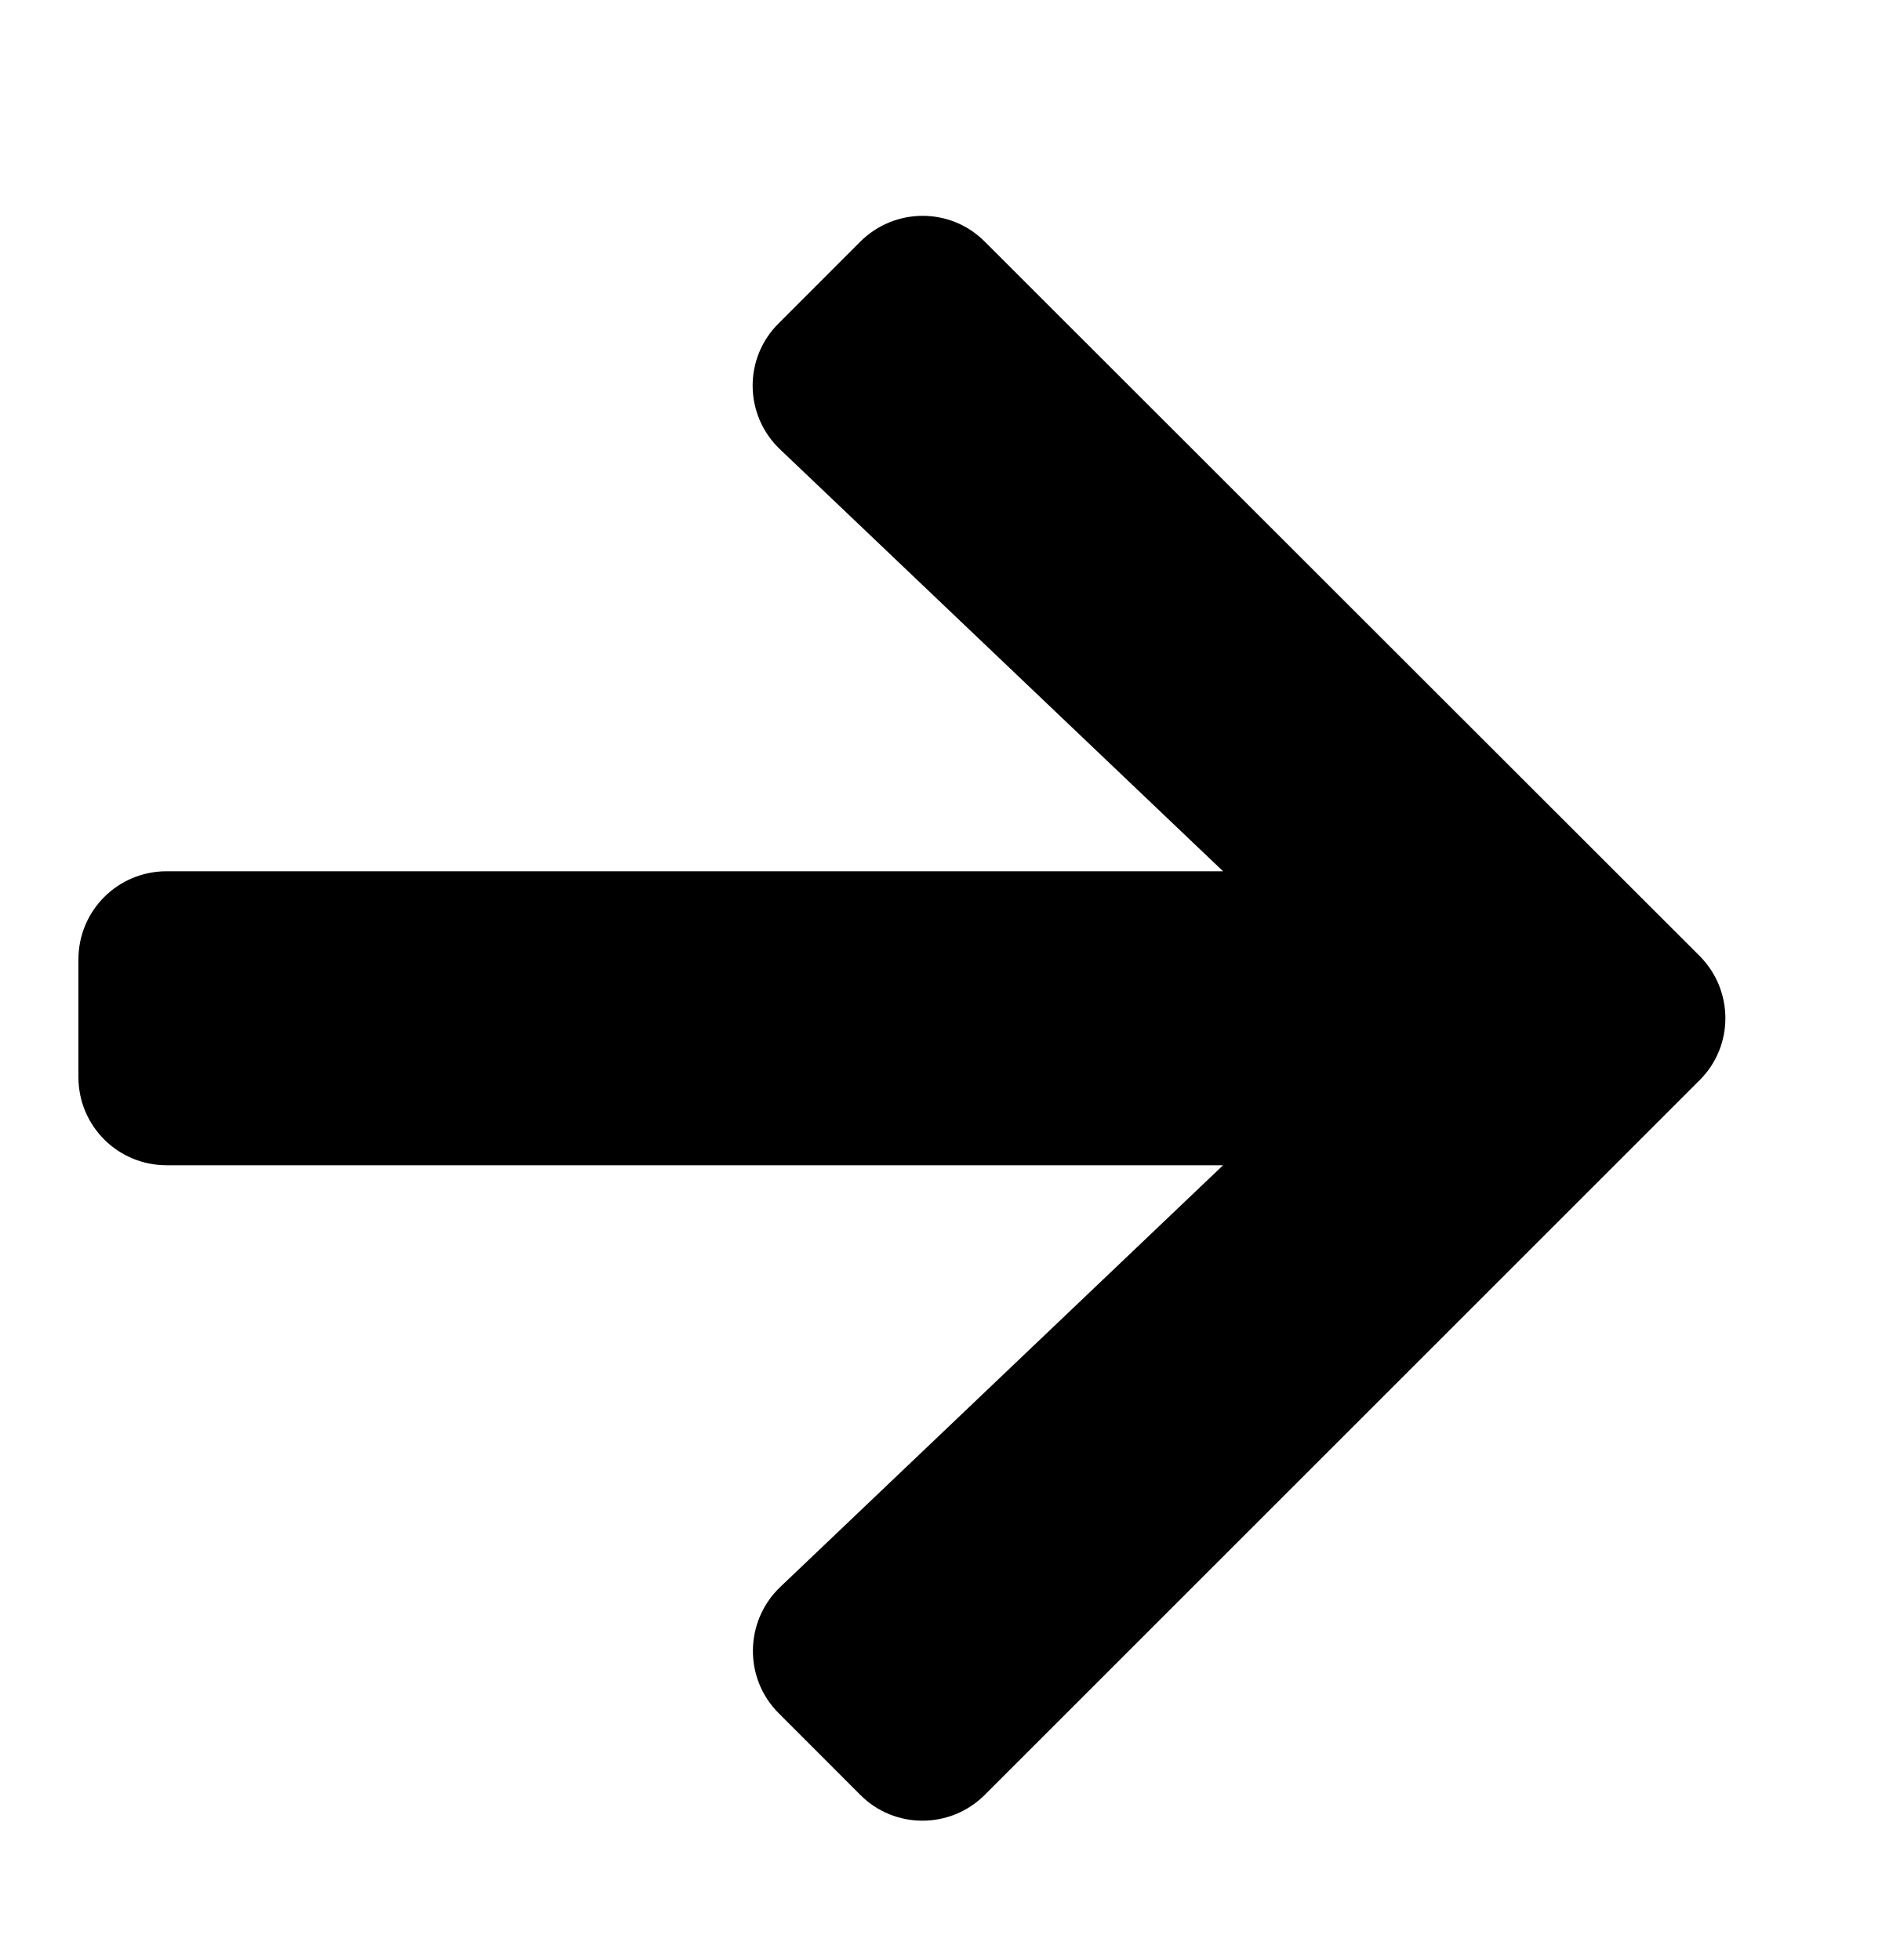
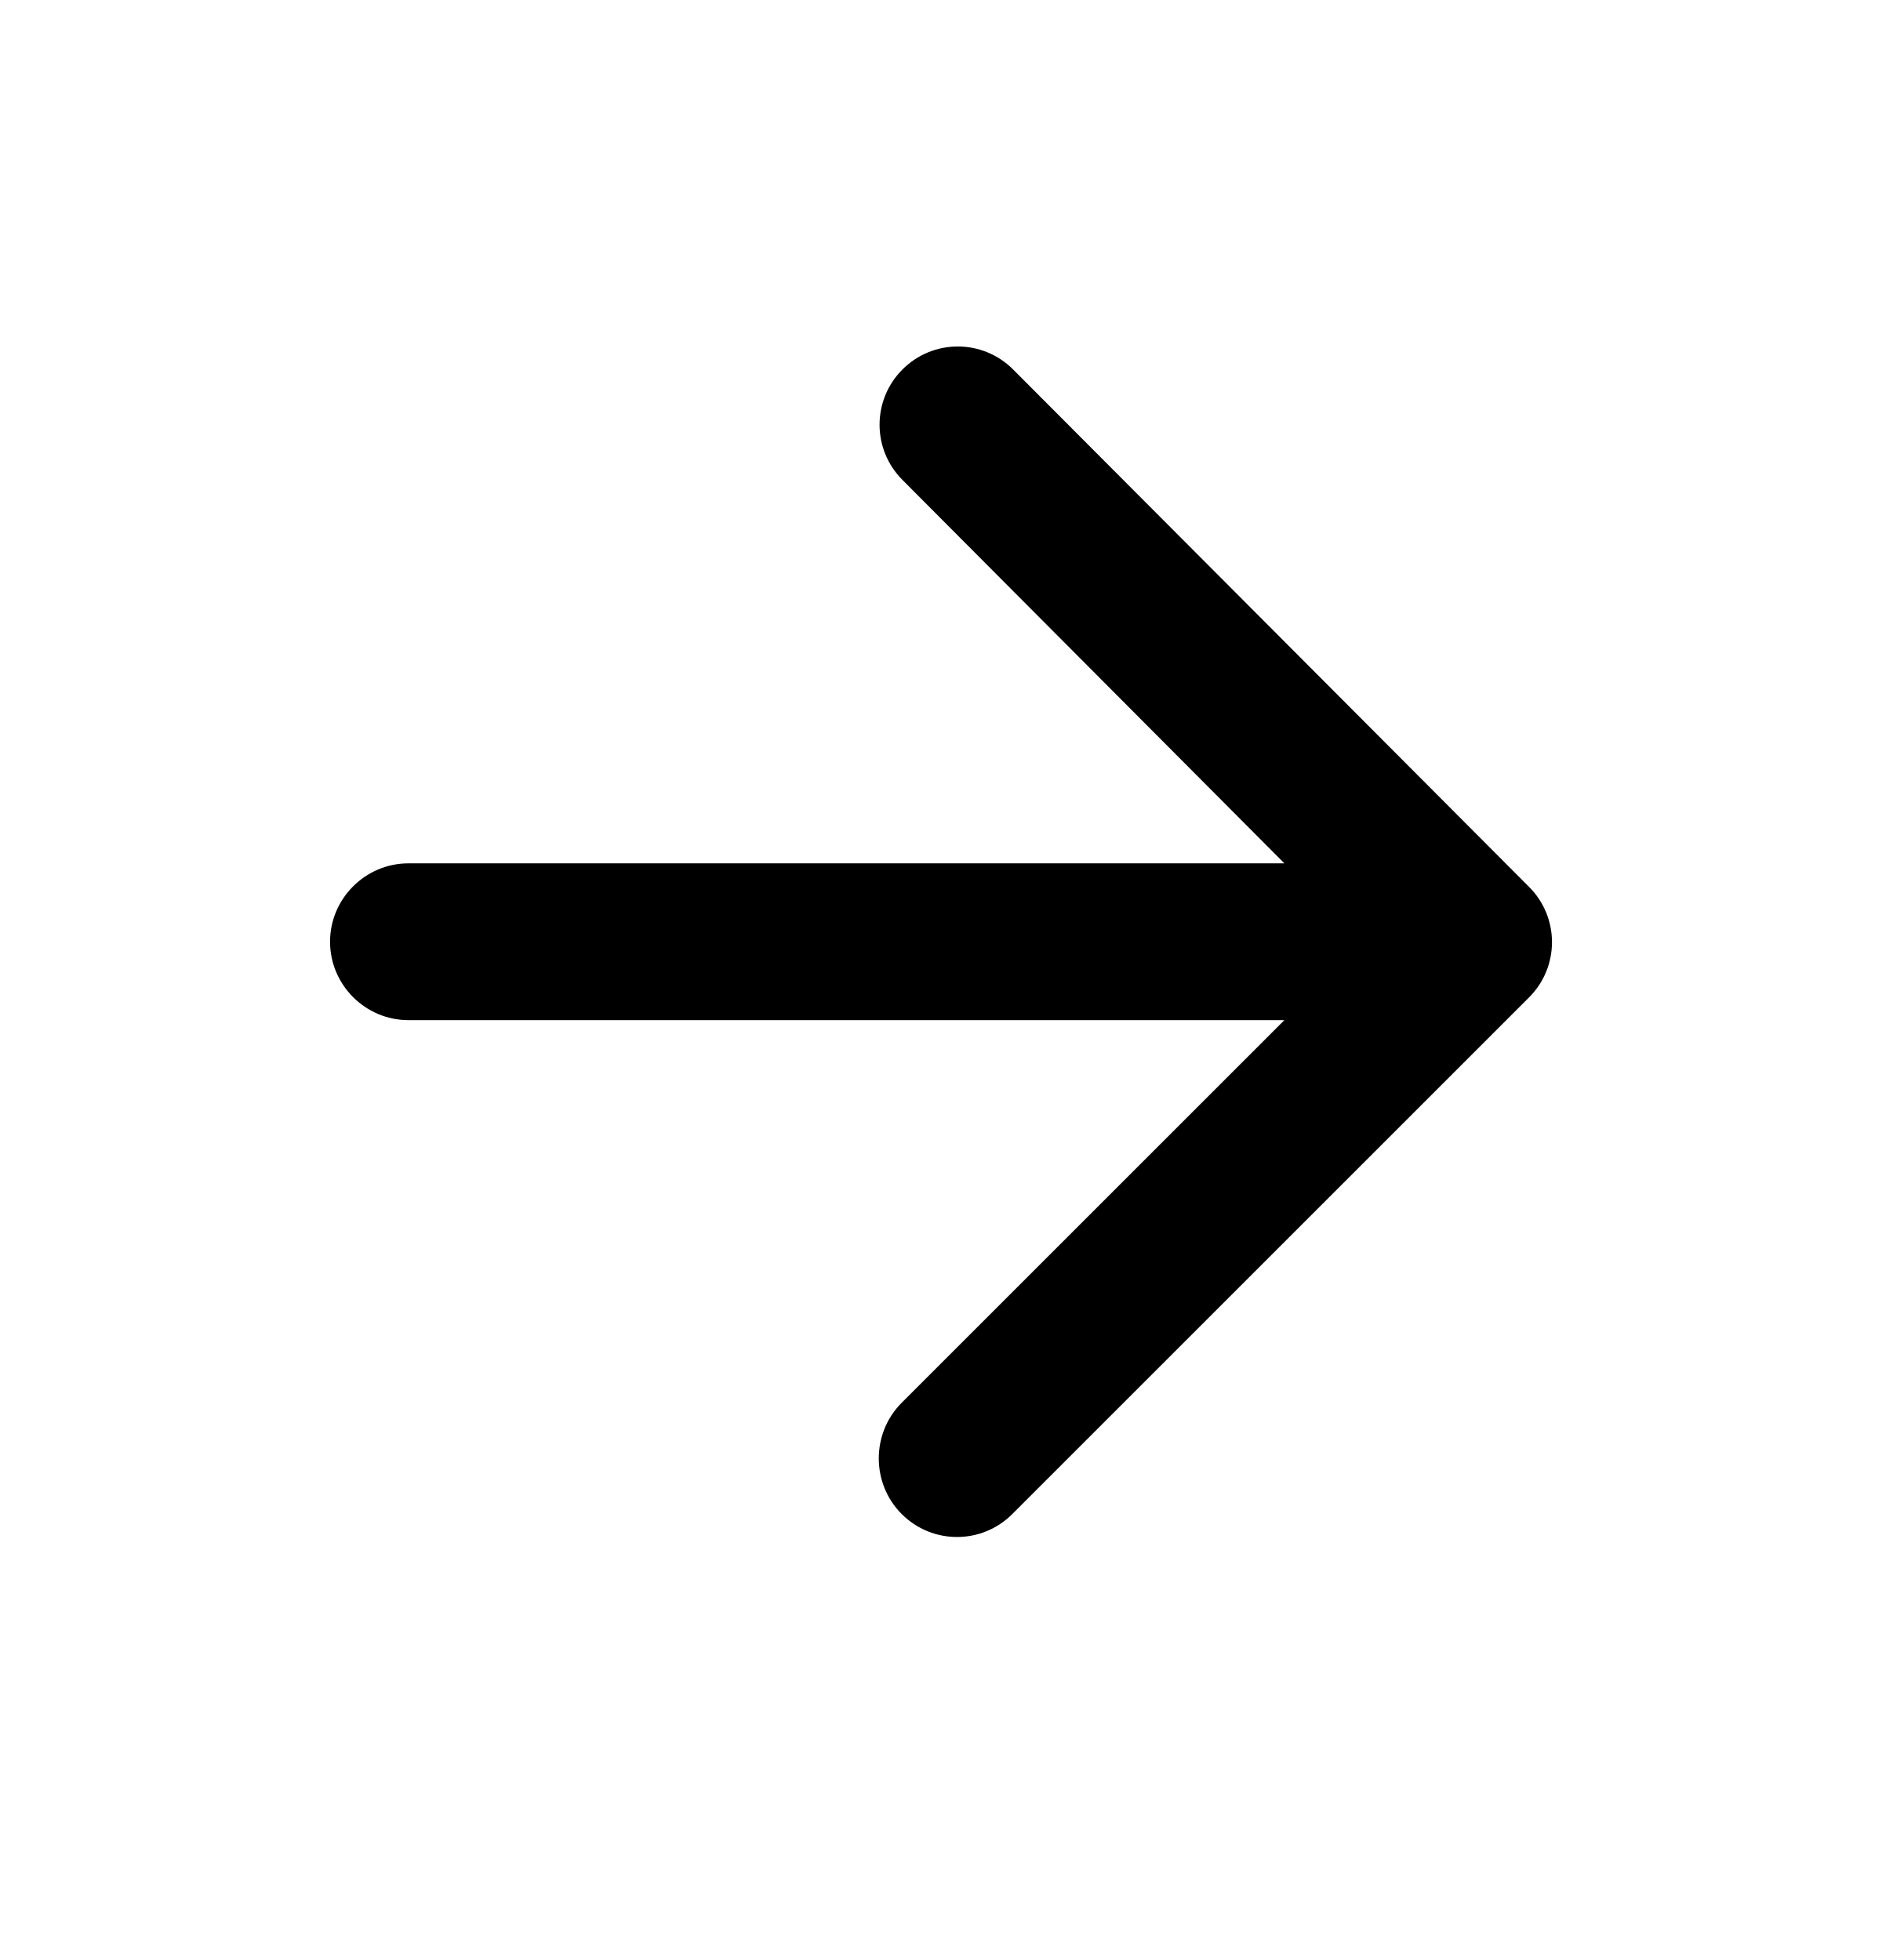
<svg xmlns="http://www.w3.org/2000/svg" id="arrow-right" width="24" height="25" viewBox="0 0 24 25" fill="none">
-   <path d="M9.93 4.124L10.97 3.083C11.411 2.643 12.123 2.643 12.559 3.083L21.672 12.191C22.113 12.632 22.113 13.344 21.672 13.78L12.559 22.893C12.119 23.333 11.406 23.333 10.97 22.893L9.93 21.852C9.484 21.407 9.494 20.68 9.948 20.244L15.597 14.863H2.125C1.502 14.863 1 14.361 1 13.738V12.238C1 11.615 1.502 11.113 2.125 11.113H15.597L9.948 5.732C9.489 5.296 9.48 4.569 9.93 4.124Z" fill="currentColor" />
+   <path d="M5.209 13.012H16.379L11.499 17.892C11.109 18.282 11.109 18.922 11.499 19.312C11.889 19.702 12.519 19.702 12.909 19.312L19.499 12.722C19.889 12.332 19.889 11.702 19.499 11.312L12.919 4.712C12.529 4.322 11.899 4.322 11.509 4.712C11.119 5.102 11.119 5.732 11.509 6.122L16.379 11.012H5.209C4.659 11.012 4.209 11.462 4.209 12.012C4.209 12.562 4.659 13.012 5.209 13.012Z" fill="currentColor" />
</svg>
